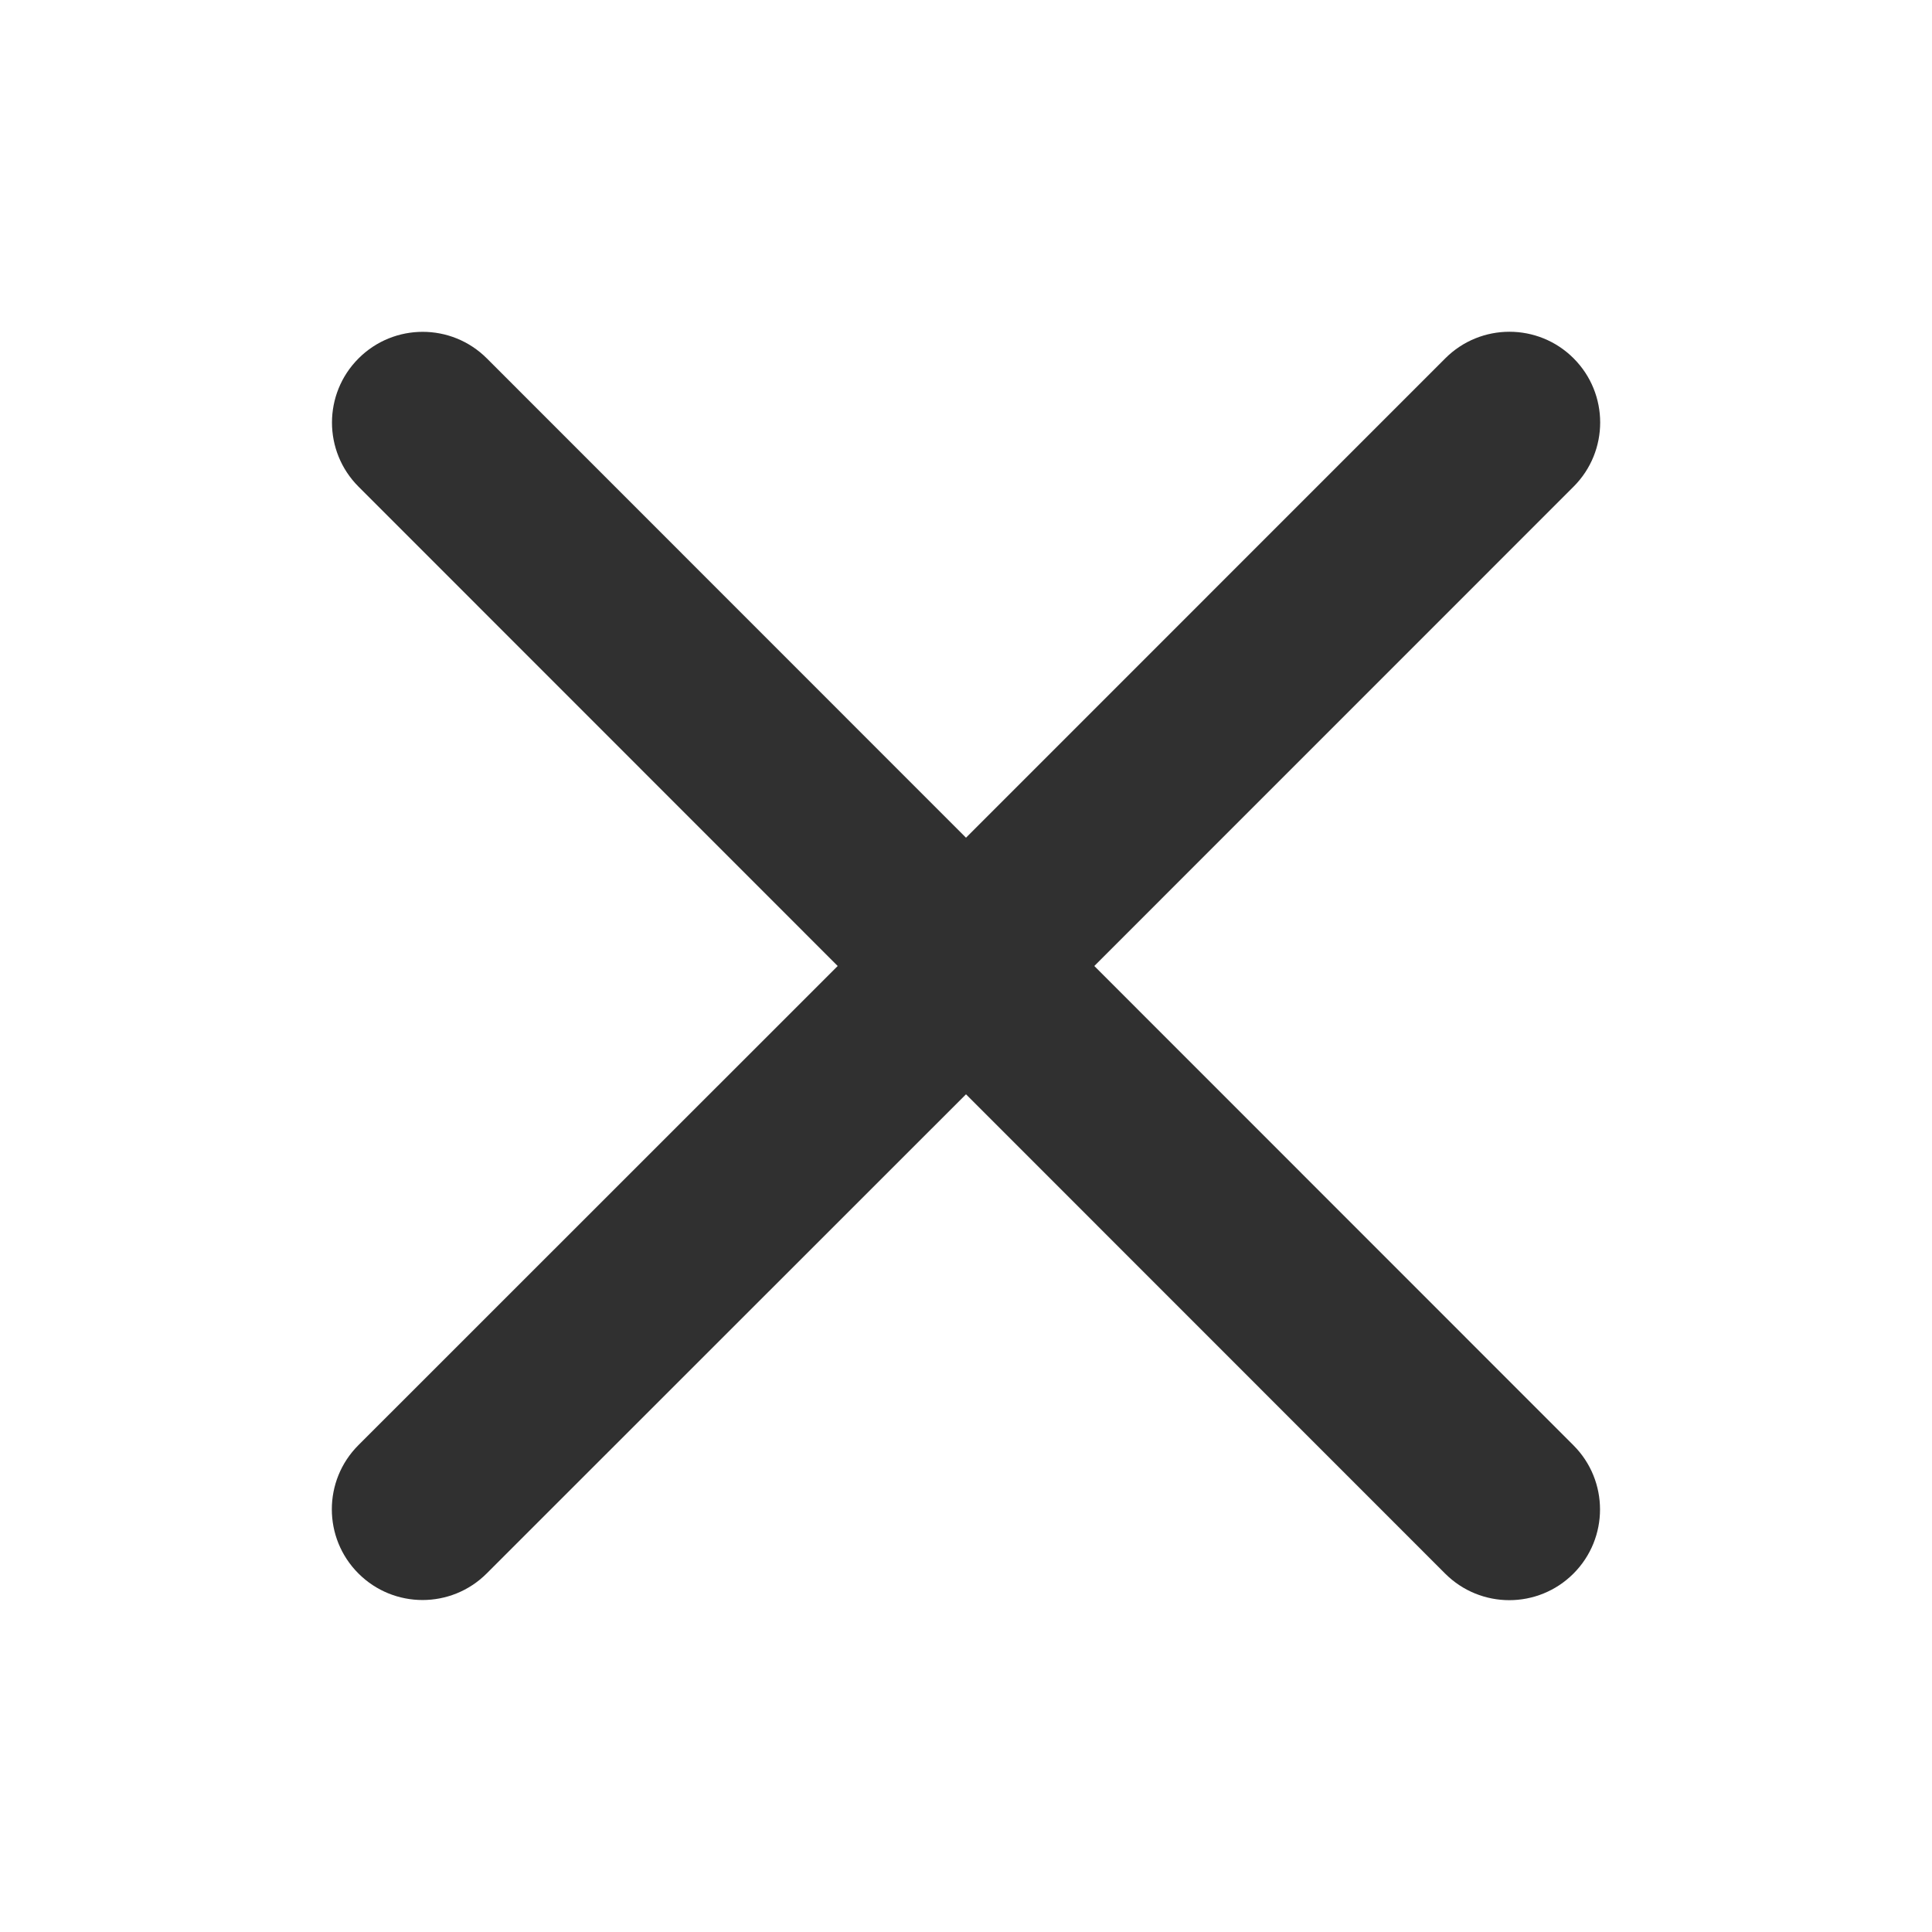
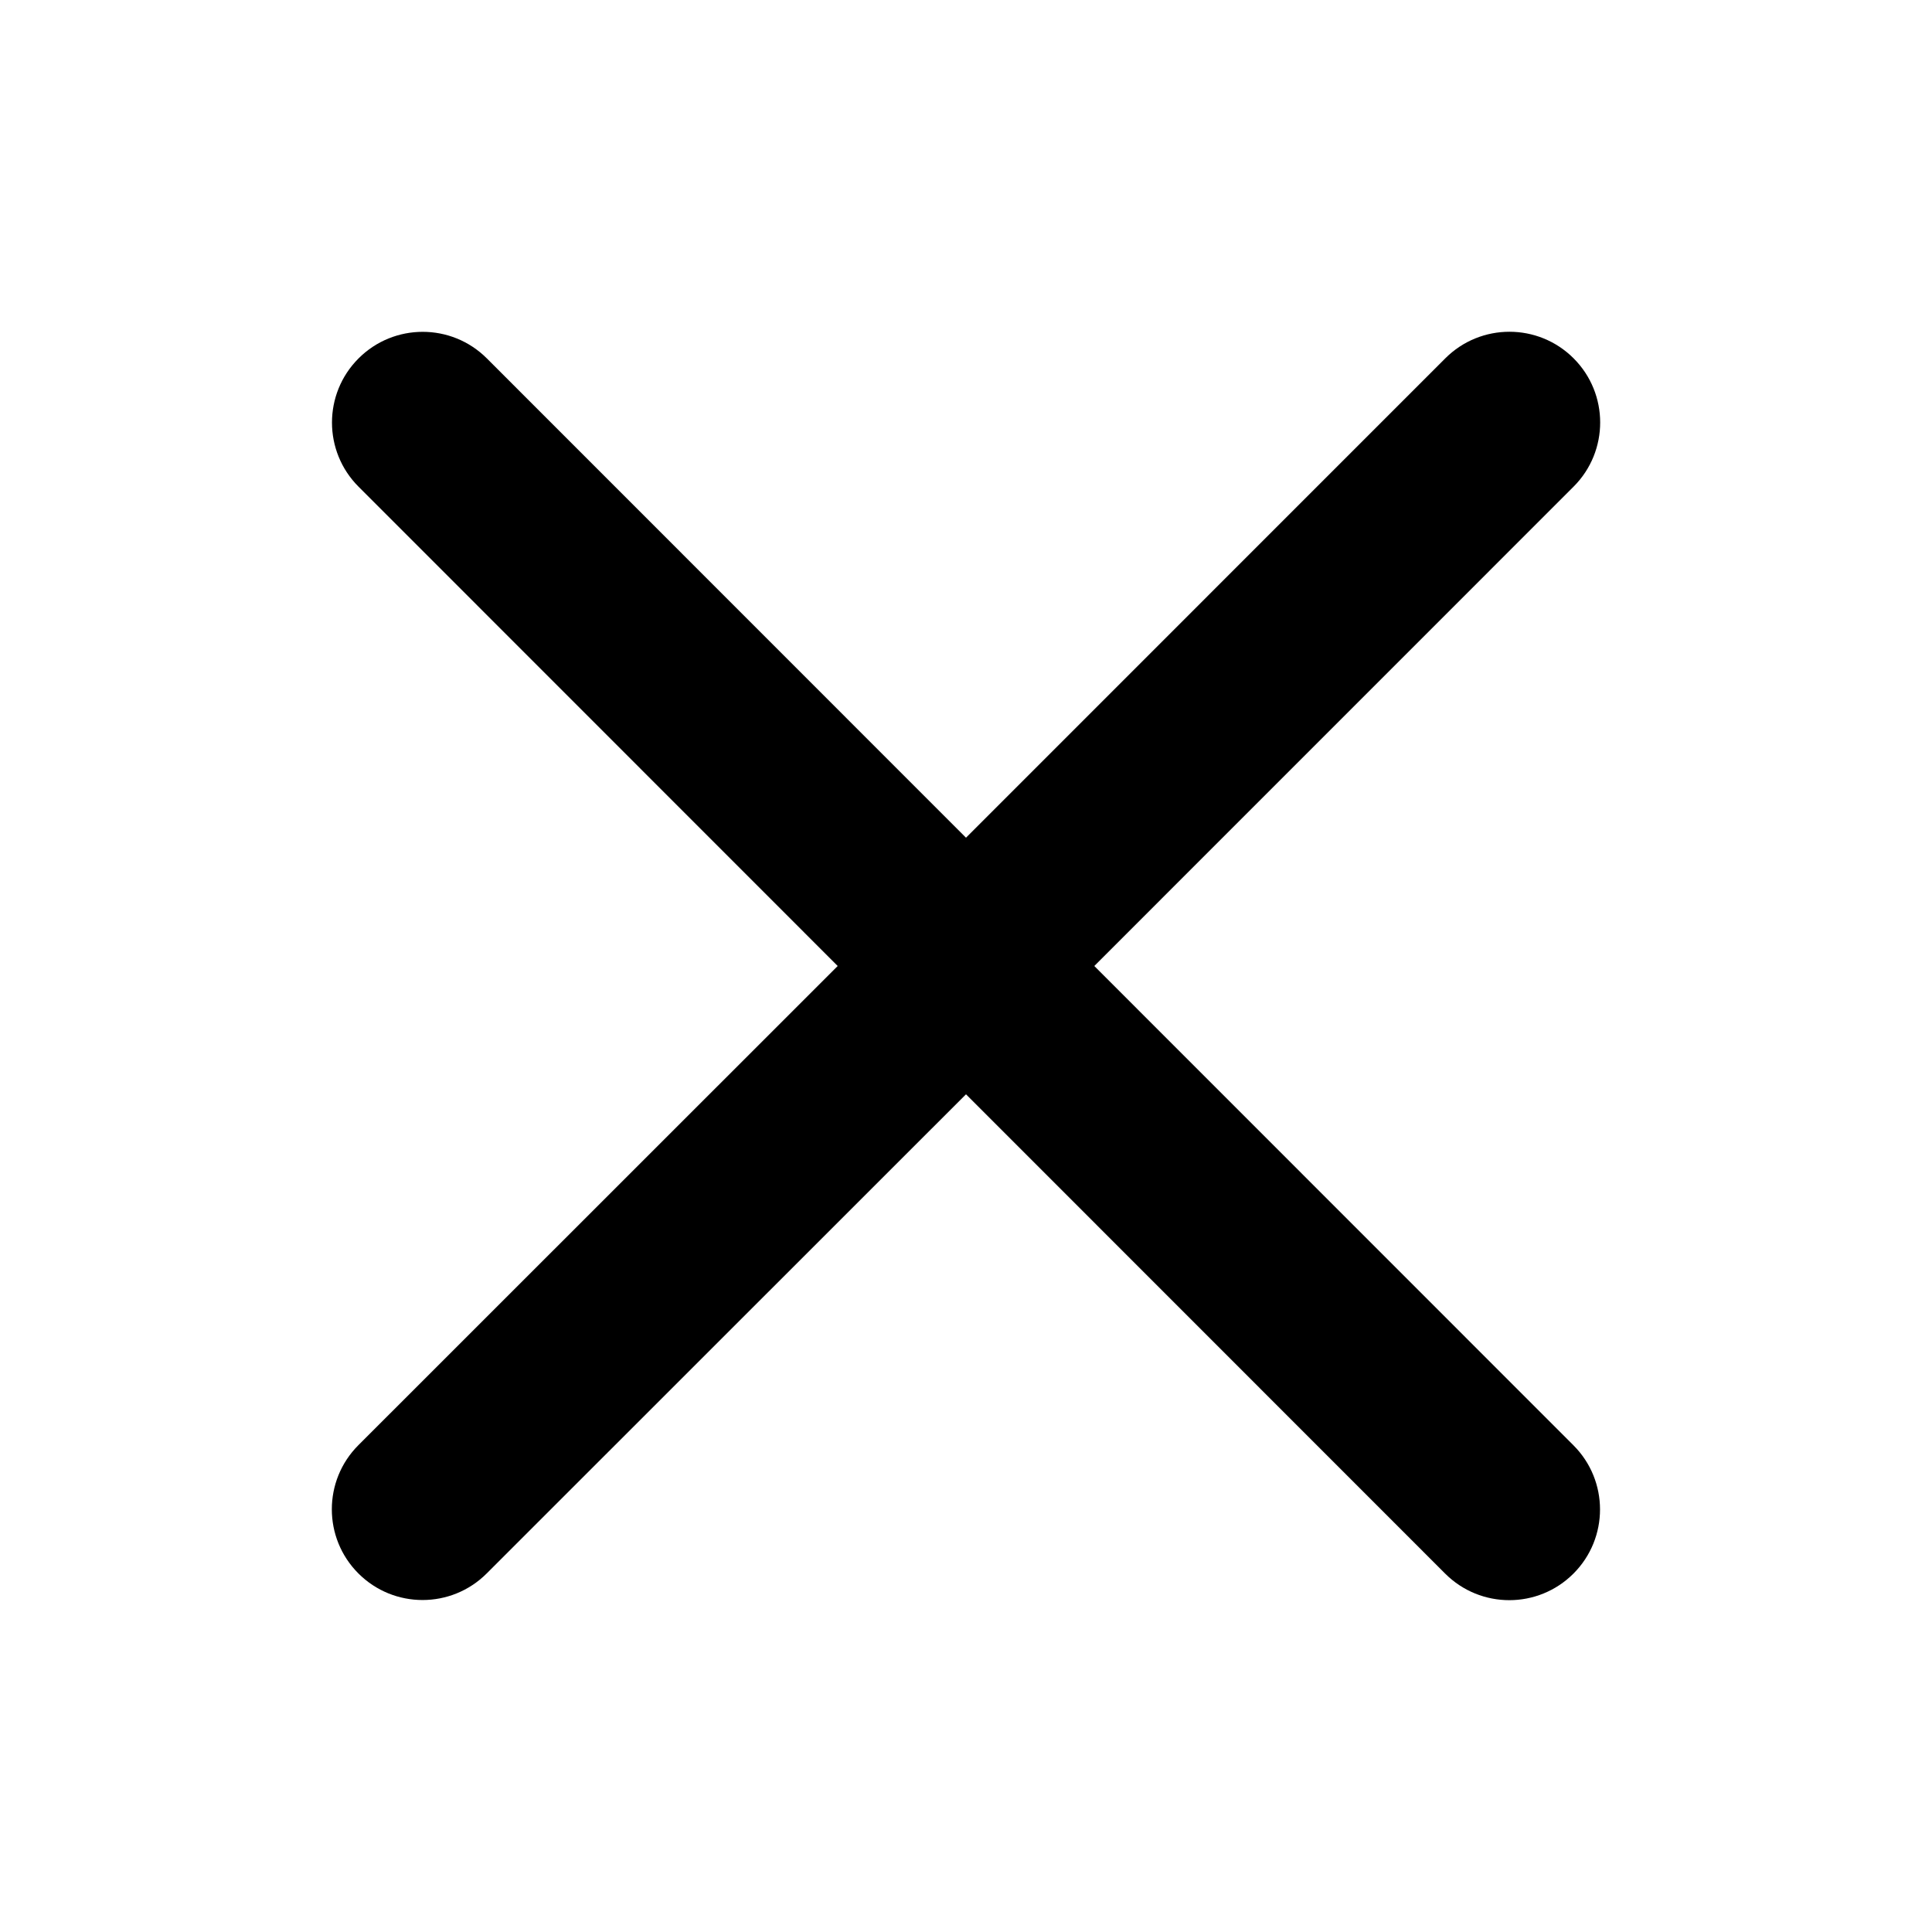
- <svg xmlns="http://www.w3.org/2000/svg" width="20" height="20" fill="#303030" viewBox="0 0 256 256">
+ <svg xmlns="http://www.w3.org/2000/svg" width="20" height="20" fill="#000" viewBox="0 0 256 256">
  <path d="M208.49,191.51a12,12,0,0,1-17,17L128,145,64.49,208.49a12,12,0,0,1-17-17L111,128,47.51,64.49a12,12,0,0,1,17-17L128,111l63.51-63.52a12,12,0,0,1,17,17L145,128Z" />
</svg>
